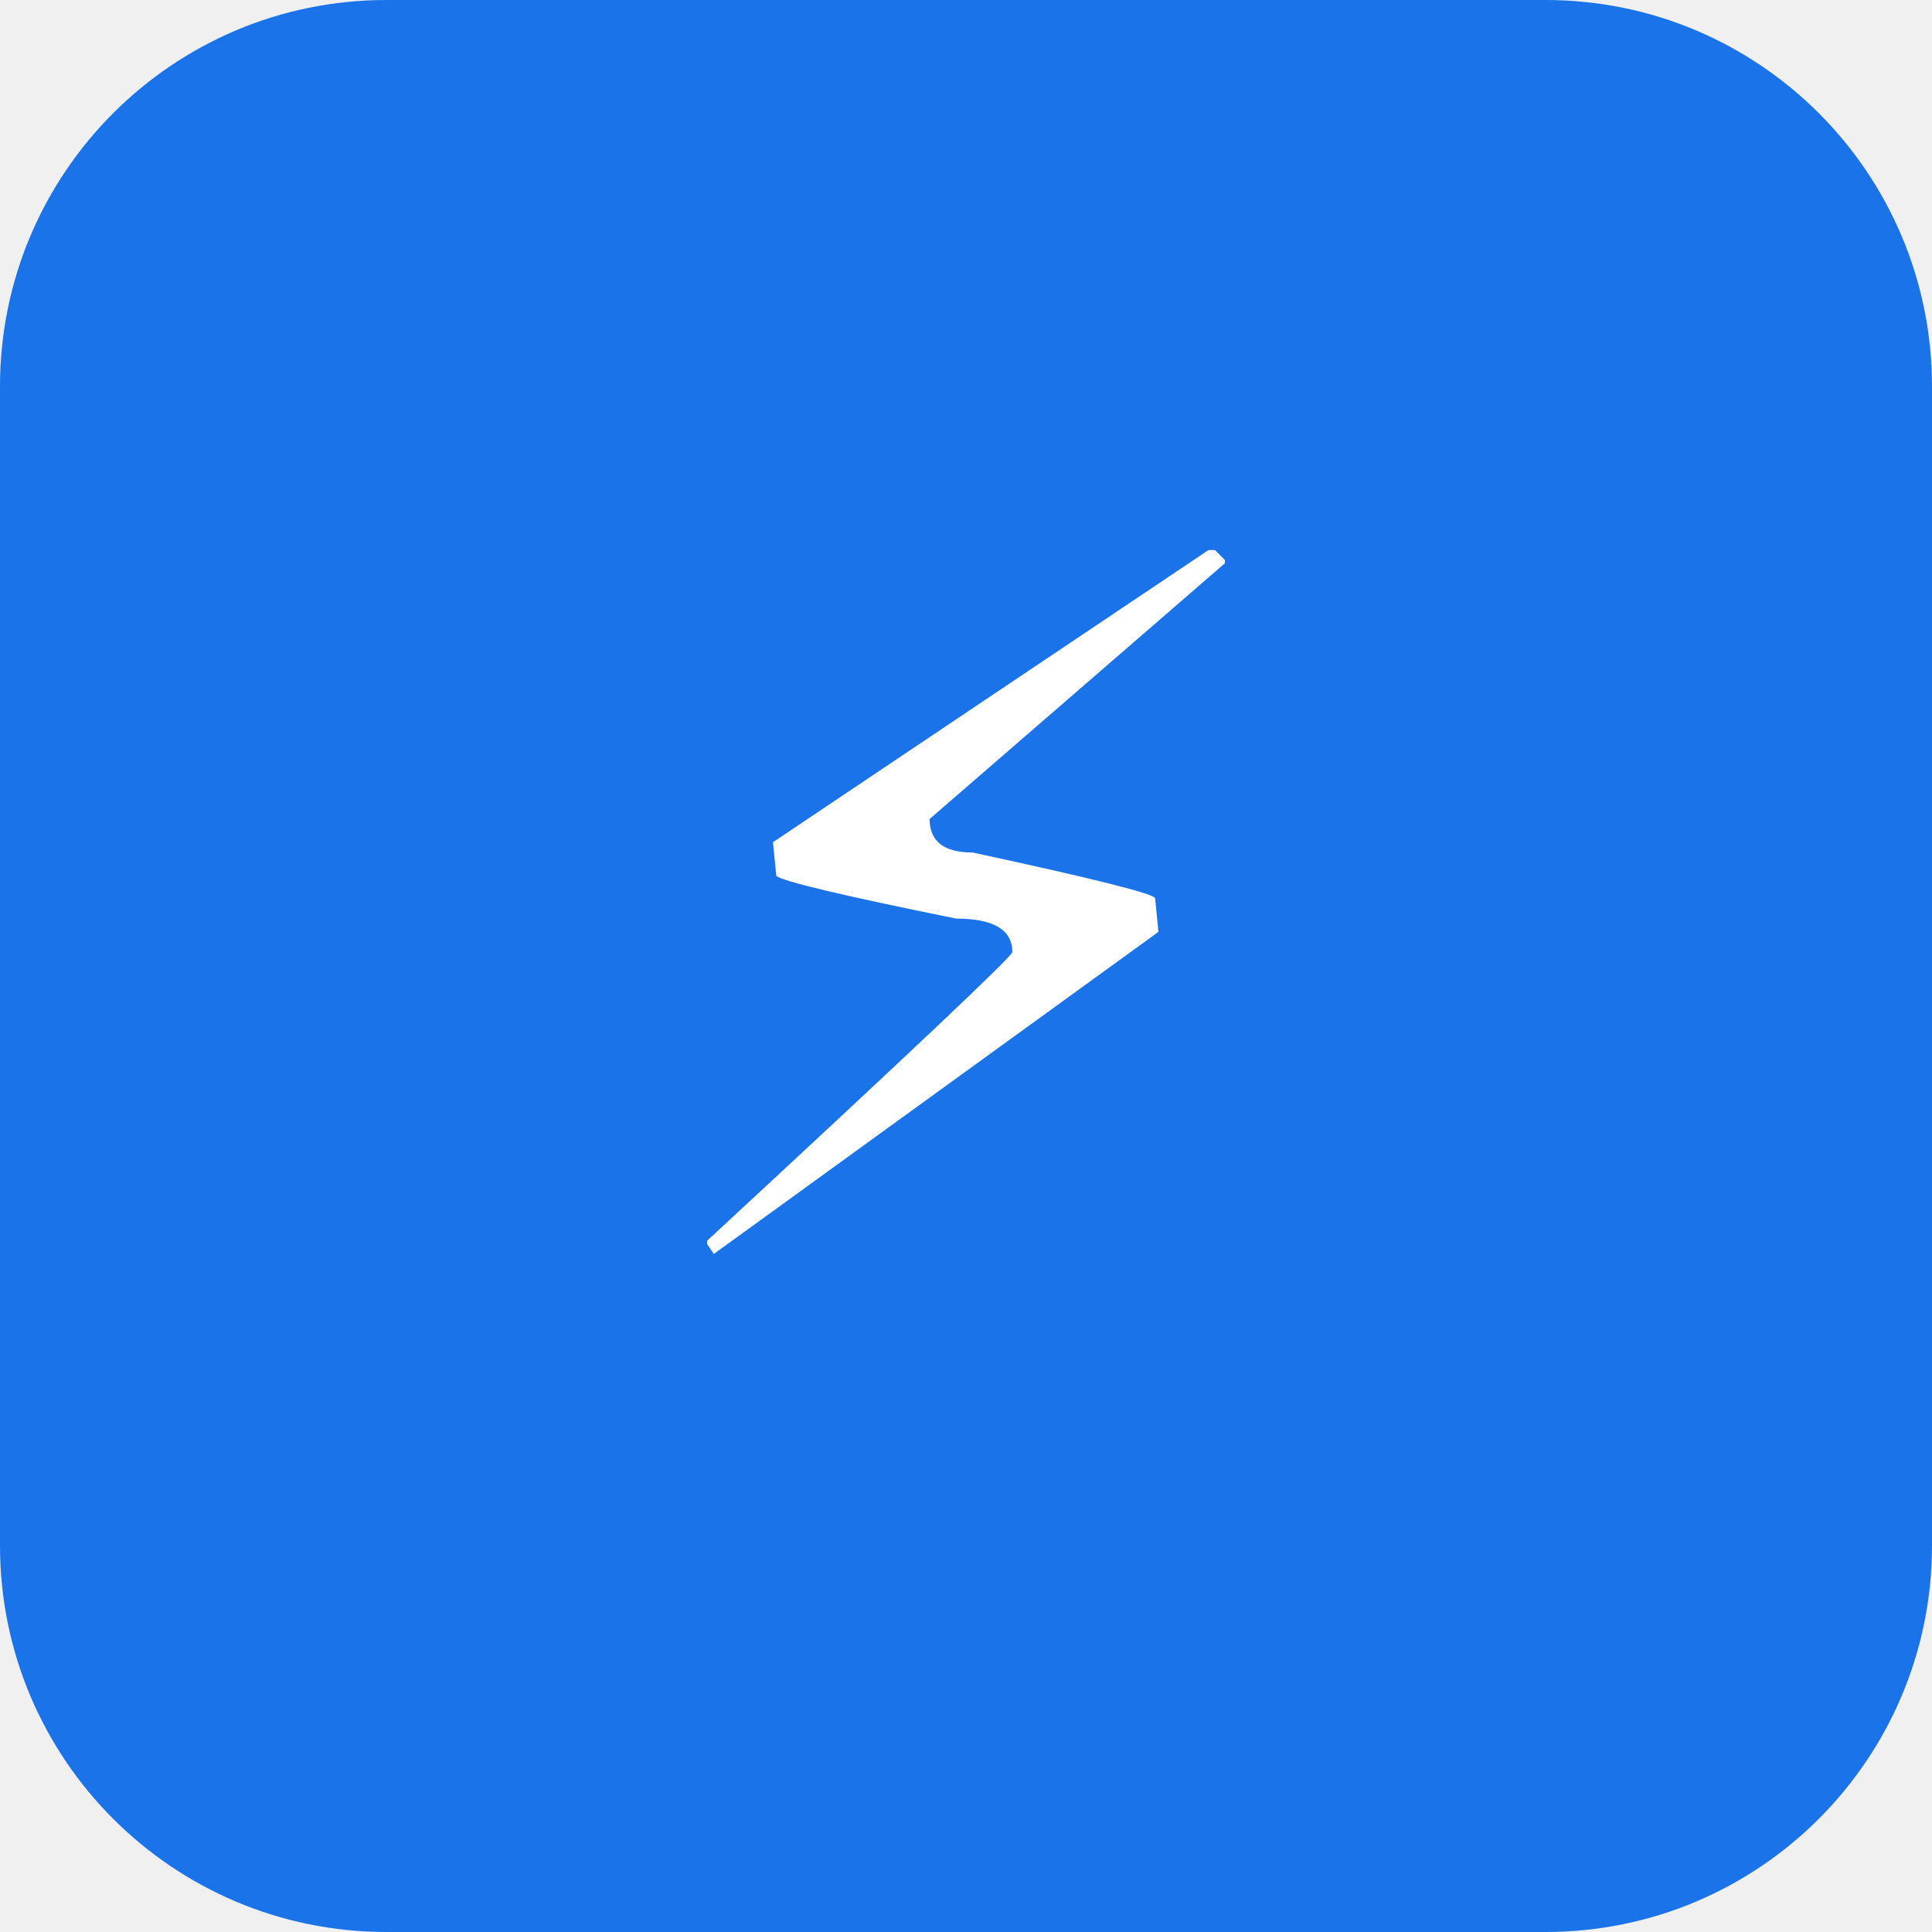
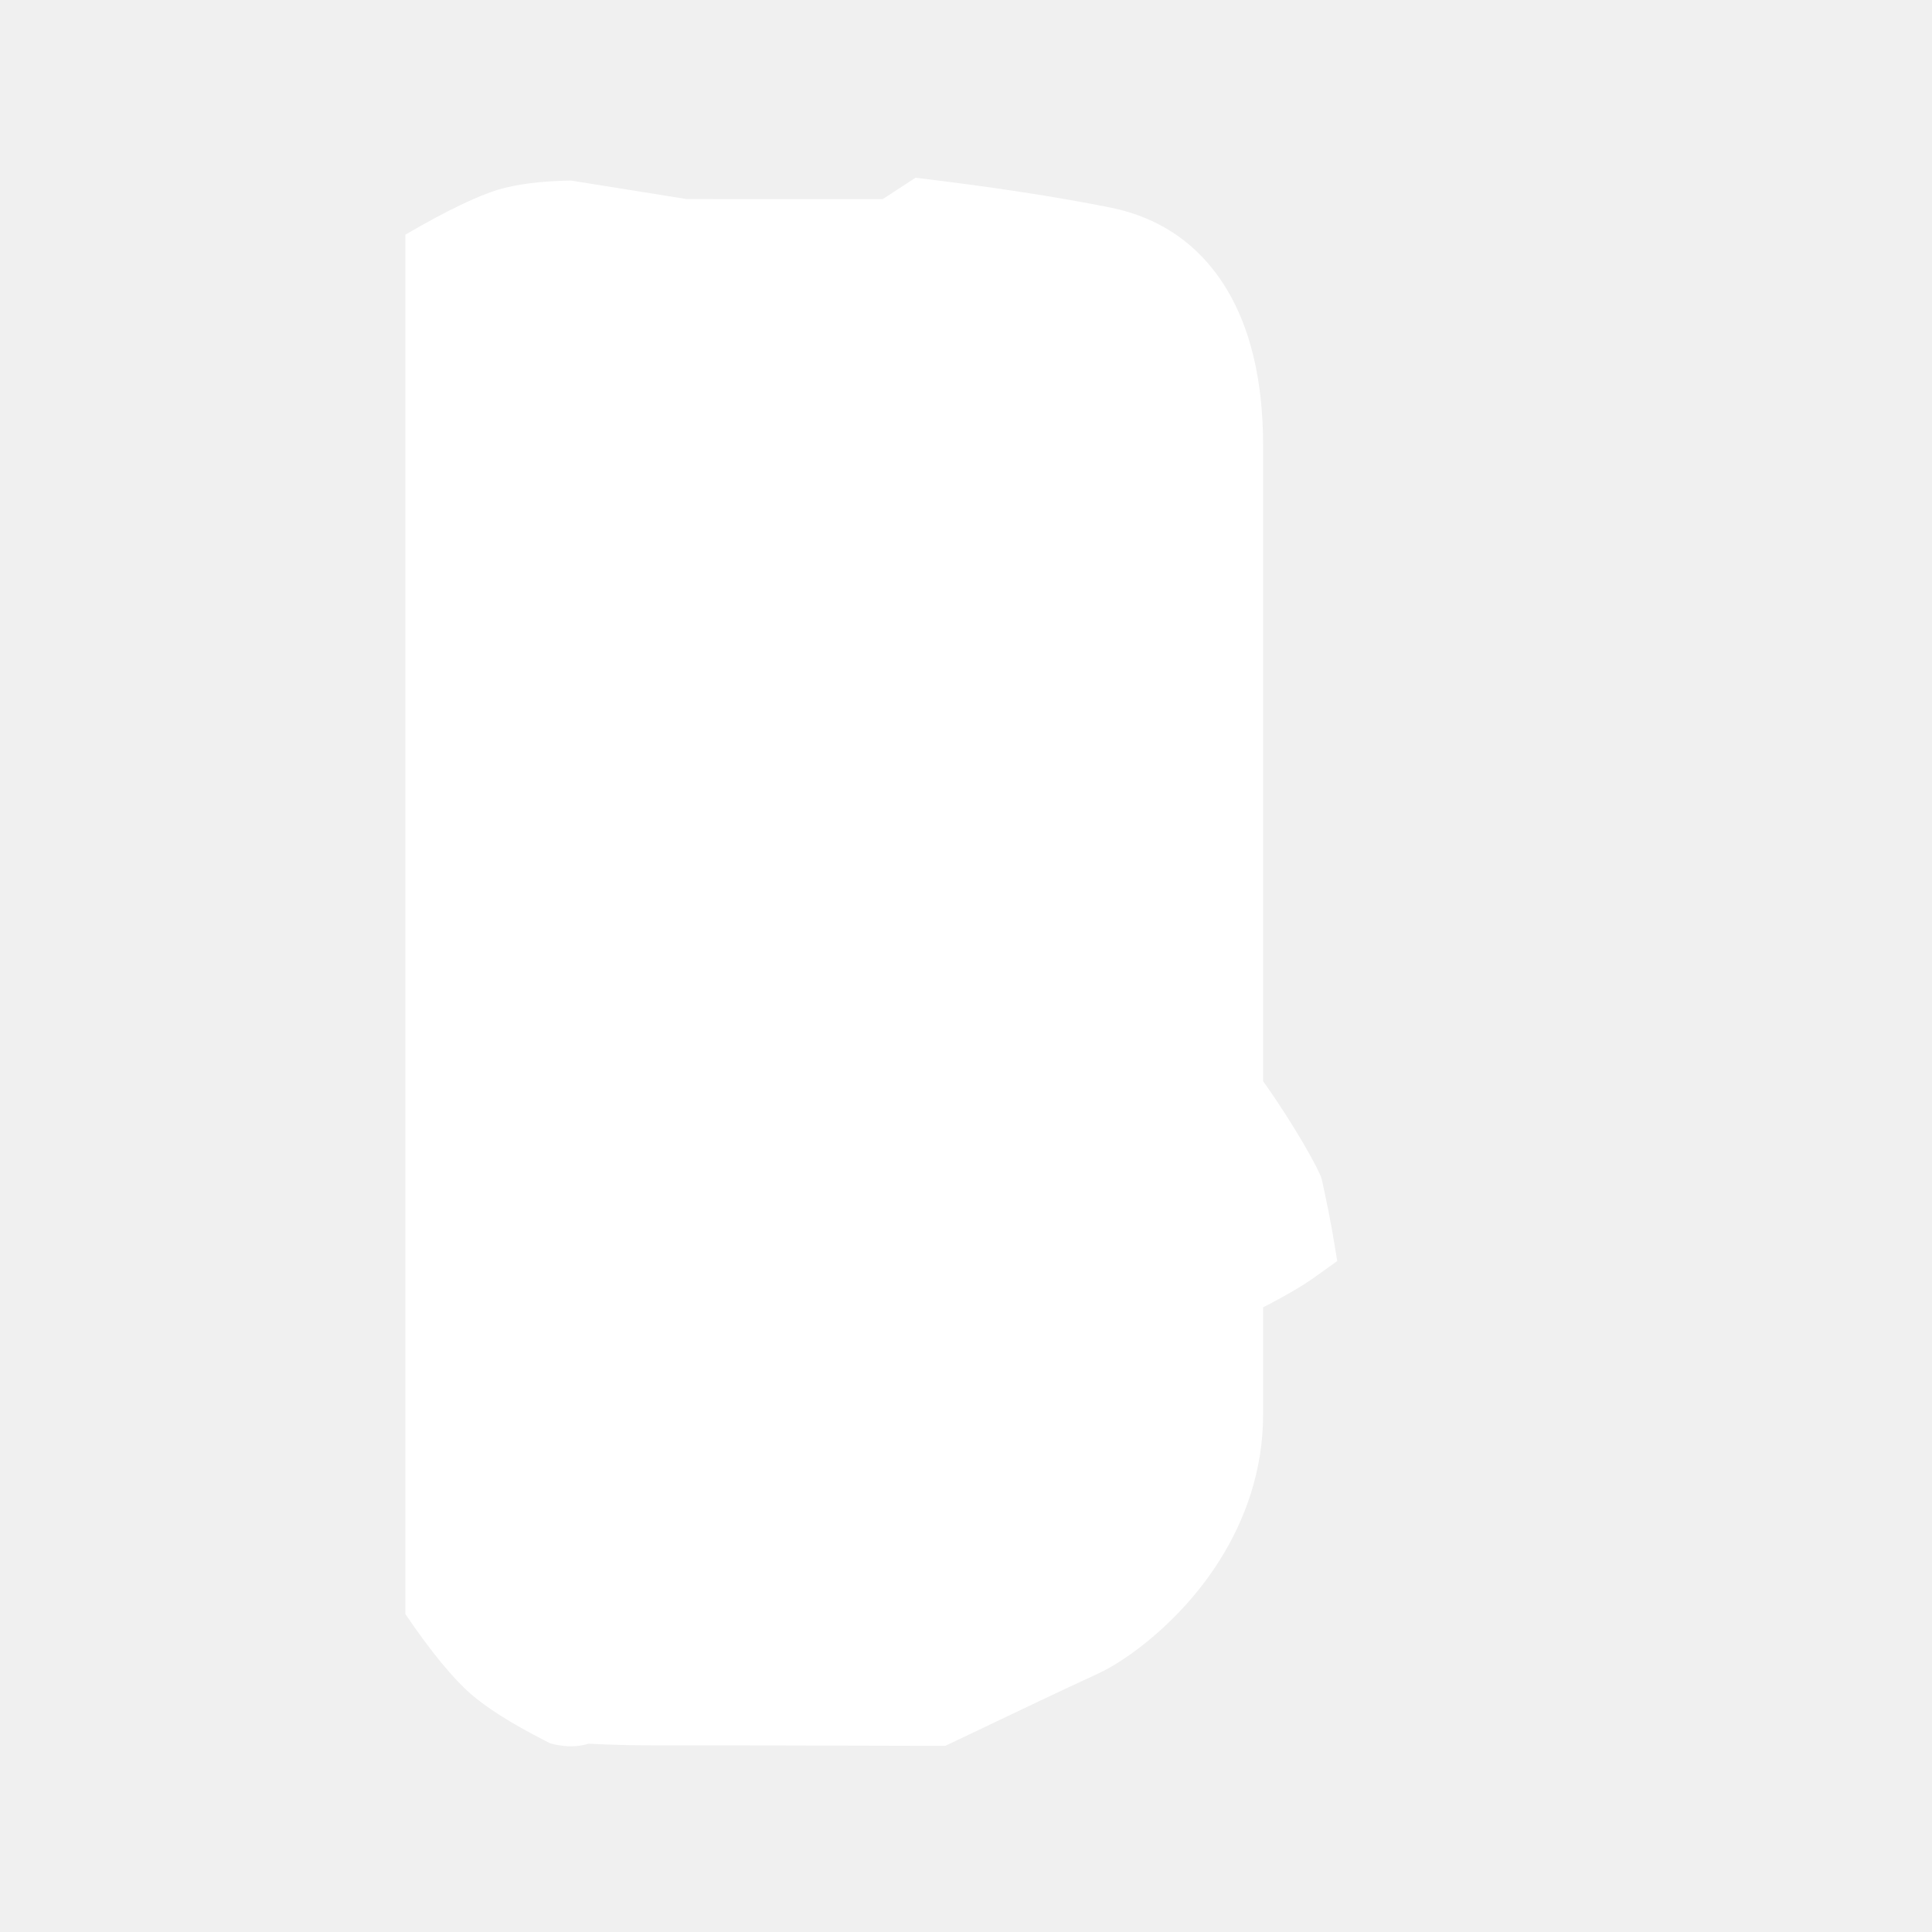
<svg xmlns="http://www.w3.org/2000/svg" viewBox="0 0 100 100">
-   <rect width="100" height="100" rx="20" fill="#1a73e8" />
-   <text x="50" y="65" font-size="50" text-anchor="middle" fill="white" font-family="Arial">⚡</text>
+   <g transform="translate(5, 5) scale(0.094)" fill="white">
+     <path d="M450.93 44.685c41.023 4.873 76.638 10.319 106.85 16.316 27.971 5.553 49.756 20.675 64.497 45.041 12.645 20.904 20.044 49.462 20.044 85.955v350.166l.671.942c16.702 23.518 30.27 47.974 31.555 52.819l.035.14.142.614c.71 3.107 2.02 9.236 3.279 15.568l.217 1.098.26 1.328.257 1.316c.71 3.638 1.388 7.13 1.835 9.804l2.574 15.383-12.686 9.074c-.658.47-1.293.916-1.906 1.336-4.22 2.89-10.107 6.424-17.683 10.567a321.626 321.626 0 0 1-8.353 4.423l-.197.099v58.977c0 31.09-10.016 58.175-23.902 80.259l-.44.696c-21.28 33.486-51.396 54.825-66.483 61.725-14.625 6.688-42.669 19.95-84.134 39.785H454.87c-58.934-.167-104.272-.256-136.01-.268h-13.165c-22.618.01-34.483-1.015-34.922-.878-3.889 1.22-9.339 2.03-16.571.782a42.707 42.707 0 0 1-4.386-.99 439.16 439.16 0 0 1-2.721-1.375c-19.078-9.73-32.708-18.507-41.179-25.938-9.43-8.271-21.554-22.759-35.915-43.905V76.031c23.094-13.481 40.217-21.501 51.104-24.767 9.711-2.913 23.036-4.758 40.072-5.037l63.798 10.213 107.894.001Z" />
+   </g>
</svg>
